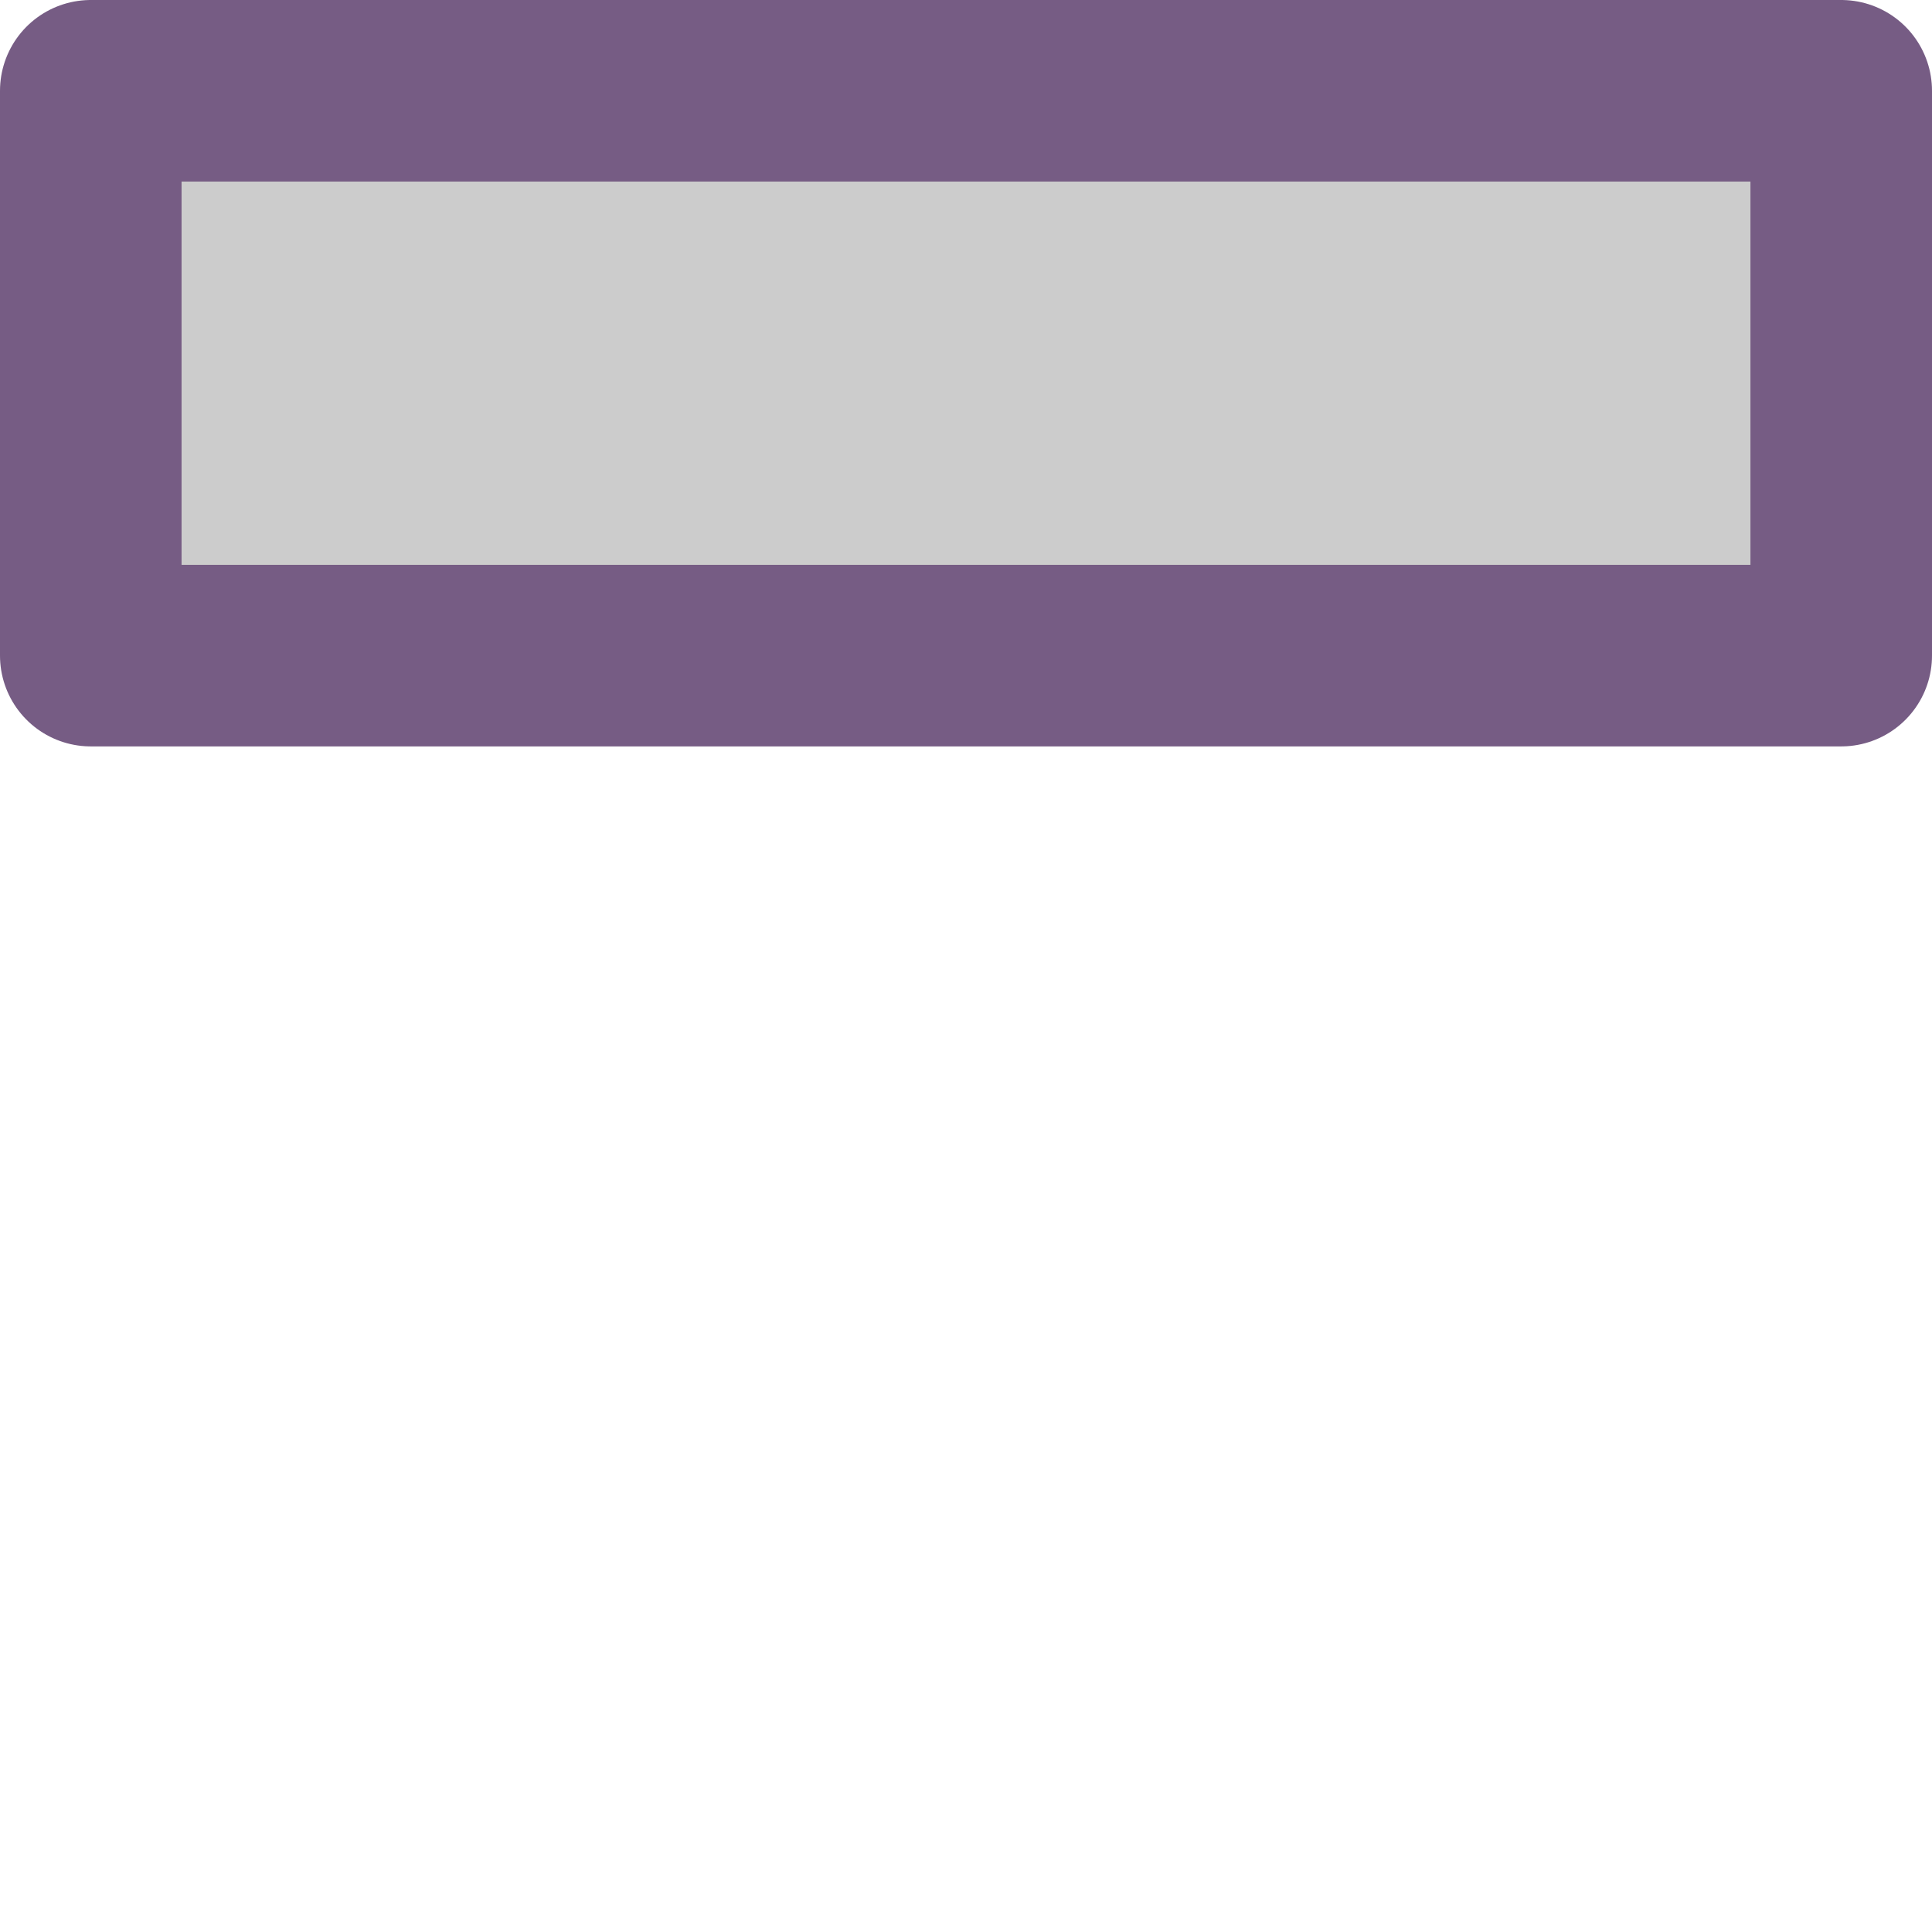
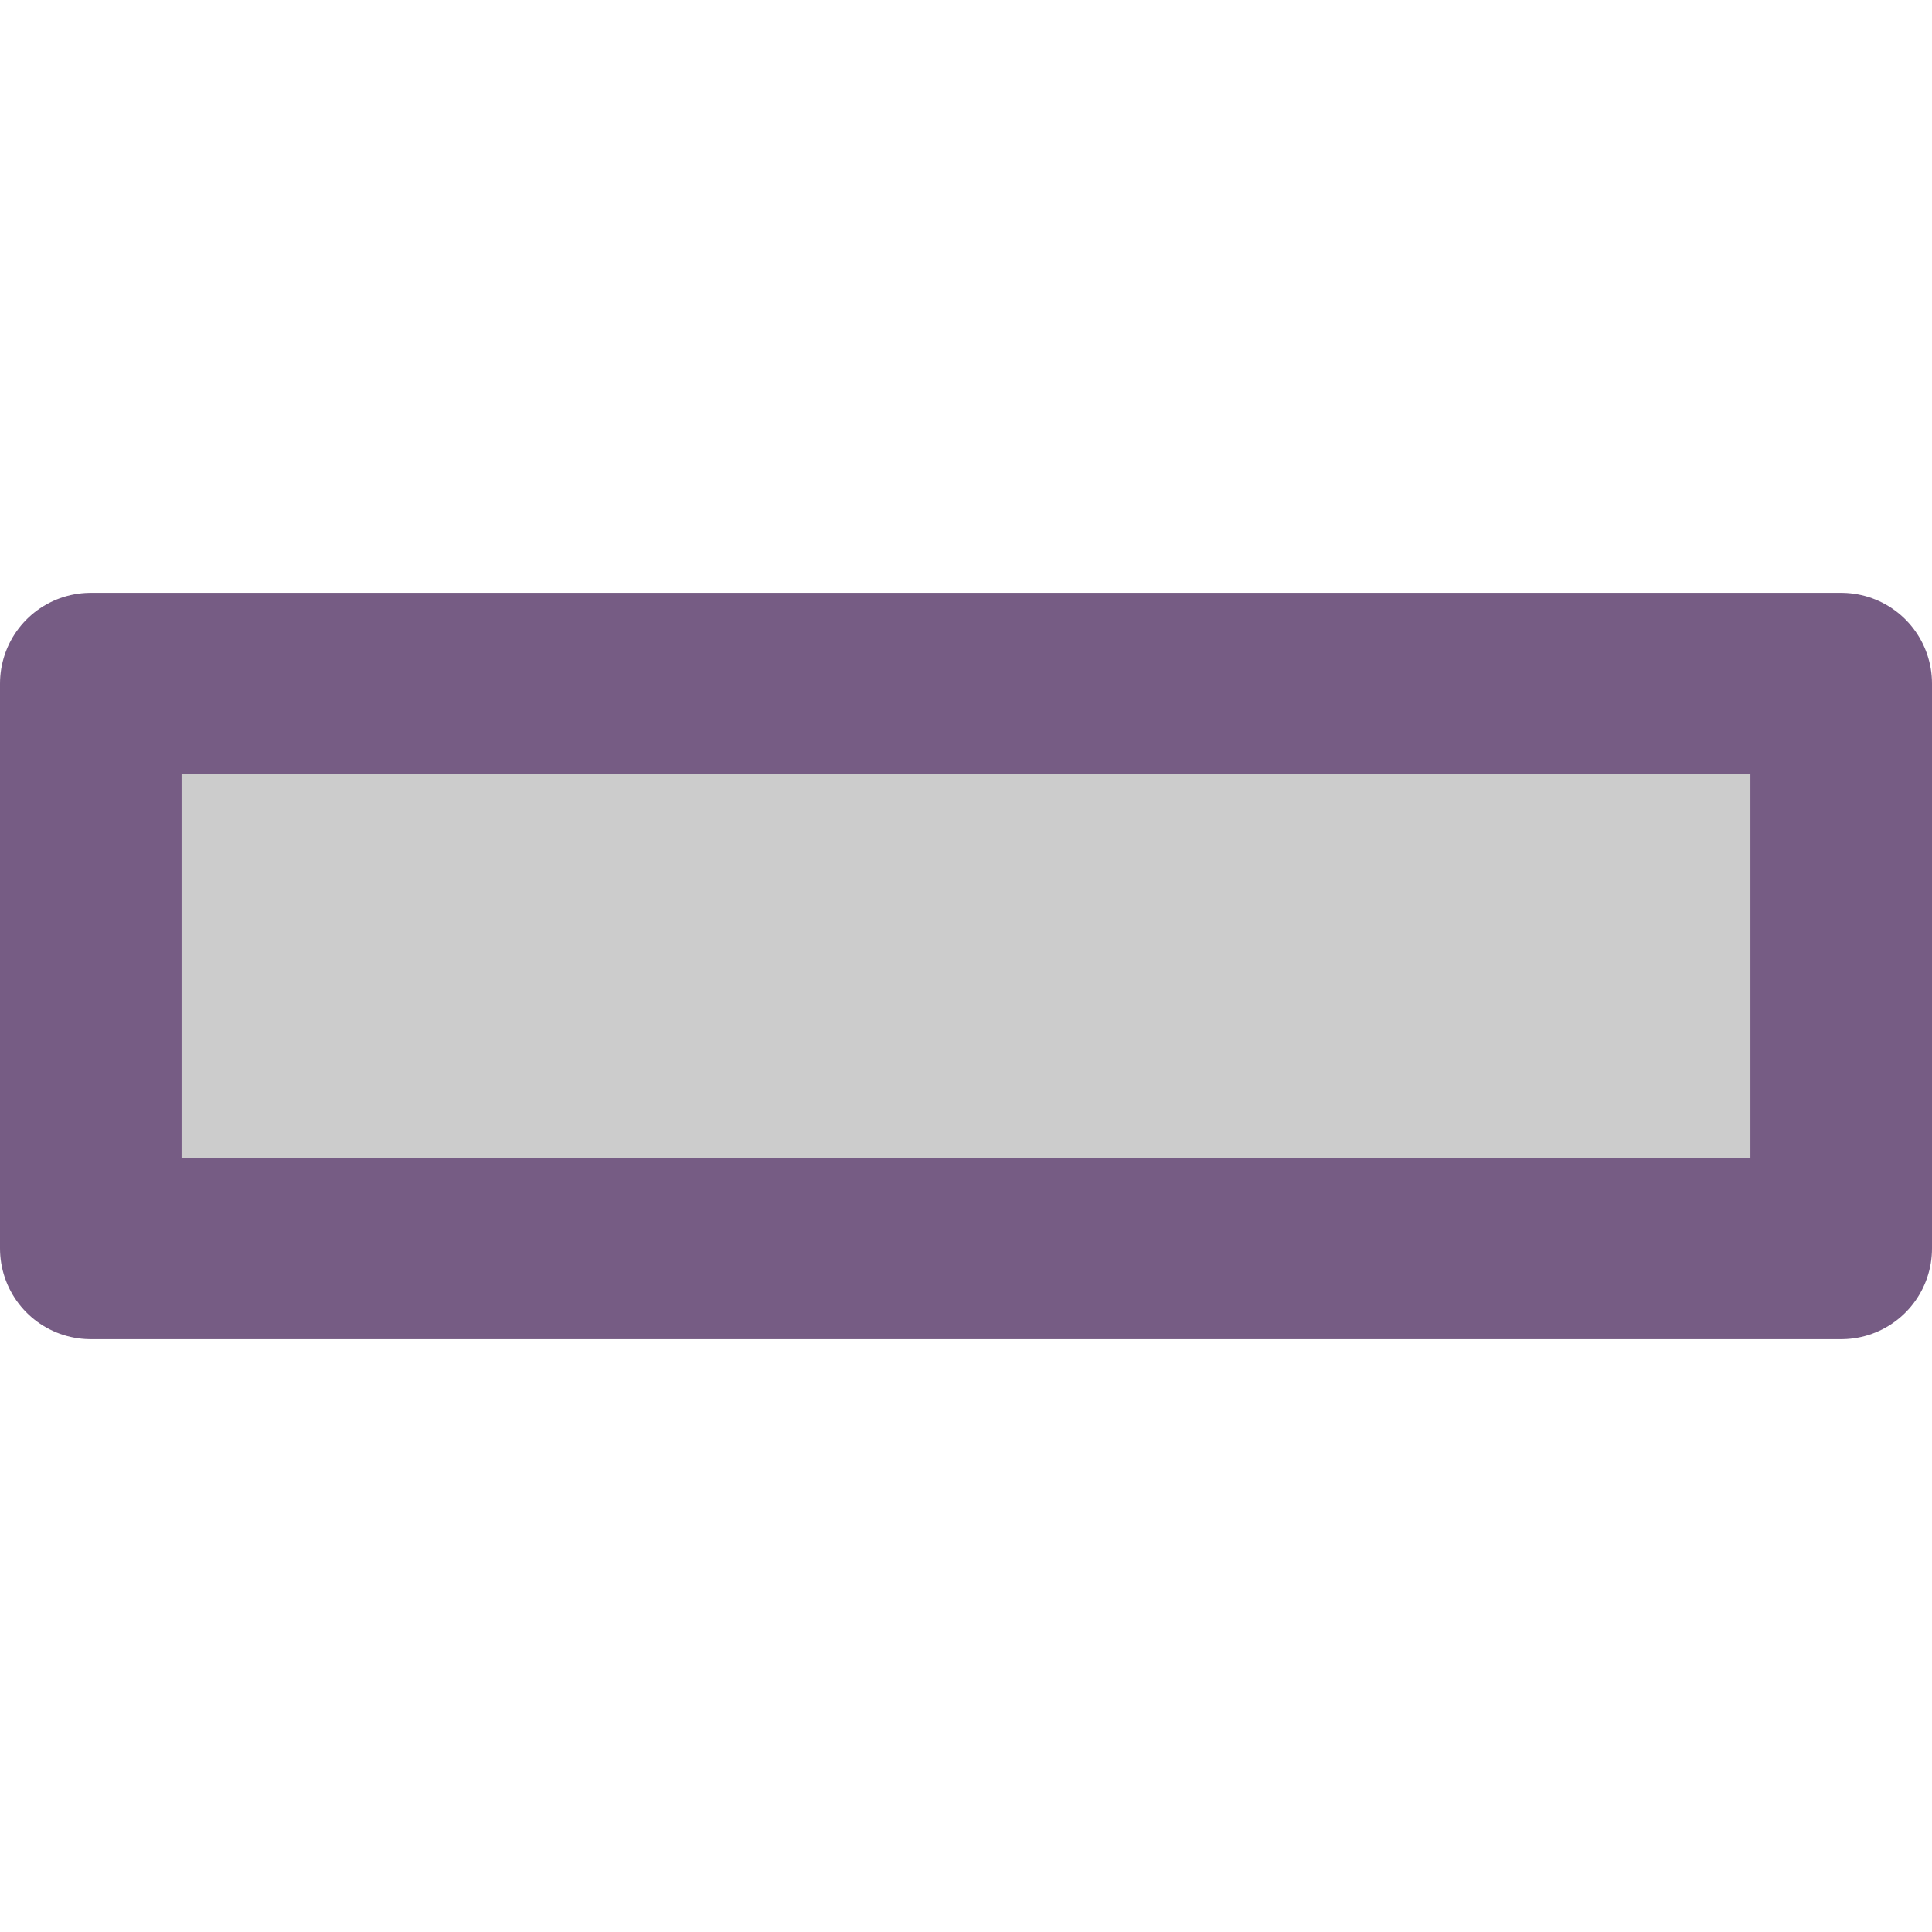
- <svg xmlns="http://www.w3.org/2000/svg" id="svg29209" style="clip-rule:evenodd;fill-rule:evenodd;stroke-linejoin:round;stroke-miterlimit:2" xml:space="preserve" version="1.1" height="10.641" width="10.641">
+ <svg xmlns="http://www.w3.org/2000/svg" width="10.641" height="10.641" version="1.1" xml:space="preserve" style="clip-rule:evenodd;fill-rule:evenodd;stroke-linejoin:round;stroke-miterlimit:2" id="svg29209">
  <defs id="defs29213" />
-   <g transform="matrix(0.9640904,0,0,0.9721634,0.481927,0.1190868)" style="fill:#cccccc;stroke:#765c84;stroke-width:1.033;stroke-opacity:1" id="g29207">
+   <g id="g29207" style="fill:#cccccc;stroke:#765c84;stroke-width:1.033;stroke-opacity:1" transform="matrix(0.9640904,0,0,0.9721634,0.481927,0.1190868)">
        
        
        
    </g>
-   <rect id="rect29205" style="clip-rule:evenodd;fill:#cccccc;fill-opacity:1;fill-rule:evenodd;stroke:#765c84;stroke-width:1;stroke-linejoin:round;stroke-miterlimit:2;stroke-opacity:1" height="3.111" width="9.641" y="0.5" x="0.5" />
+   <rect x="0.5" y="3.765" width="9.641" height="3.111" style="clip-rule:evenodd;fill:#cccccc;fill-opacity:1;fill-rule:evenodd;stroke:#765c84;stroke-width:1;stroke-linejoin:round;stroke-miterlimit:2;stroke-opacity:1" id="rect29205" />
</svg>
